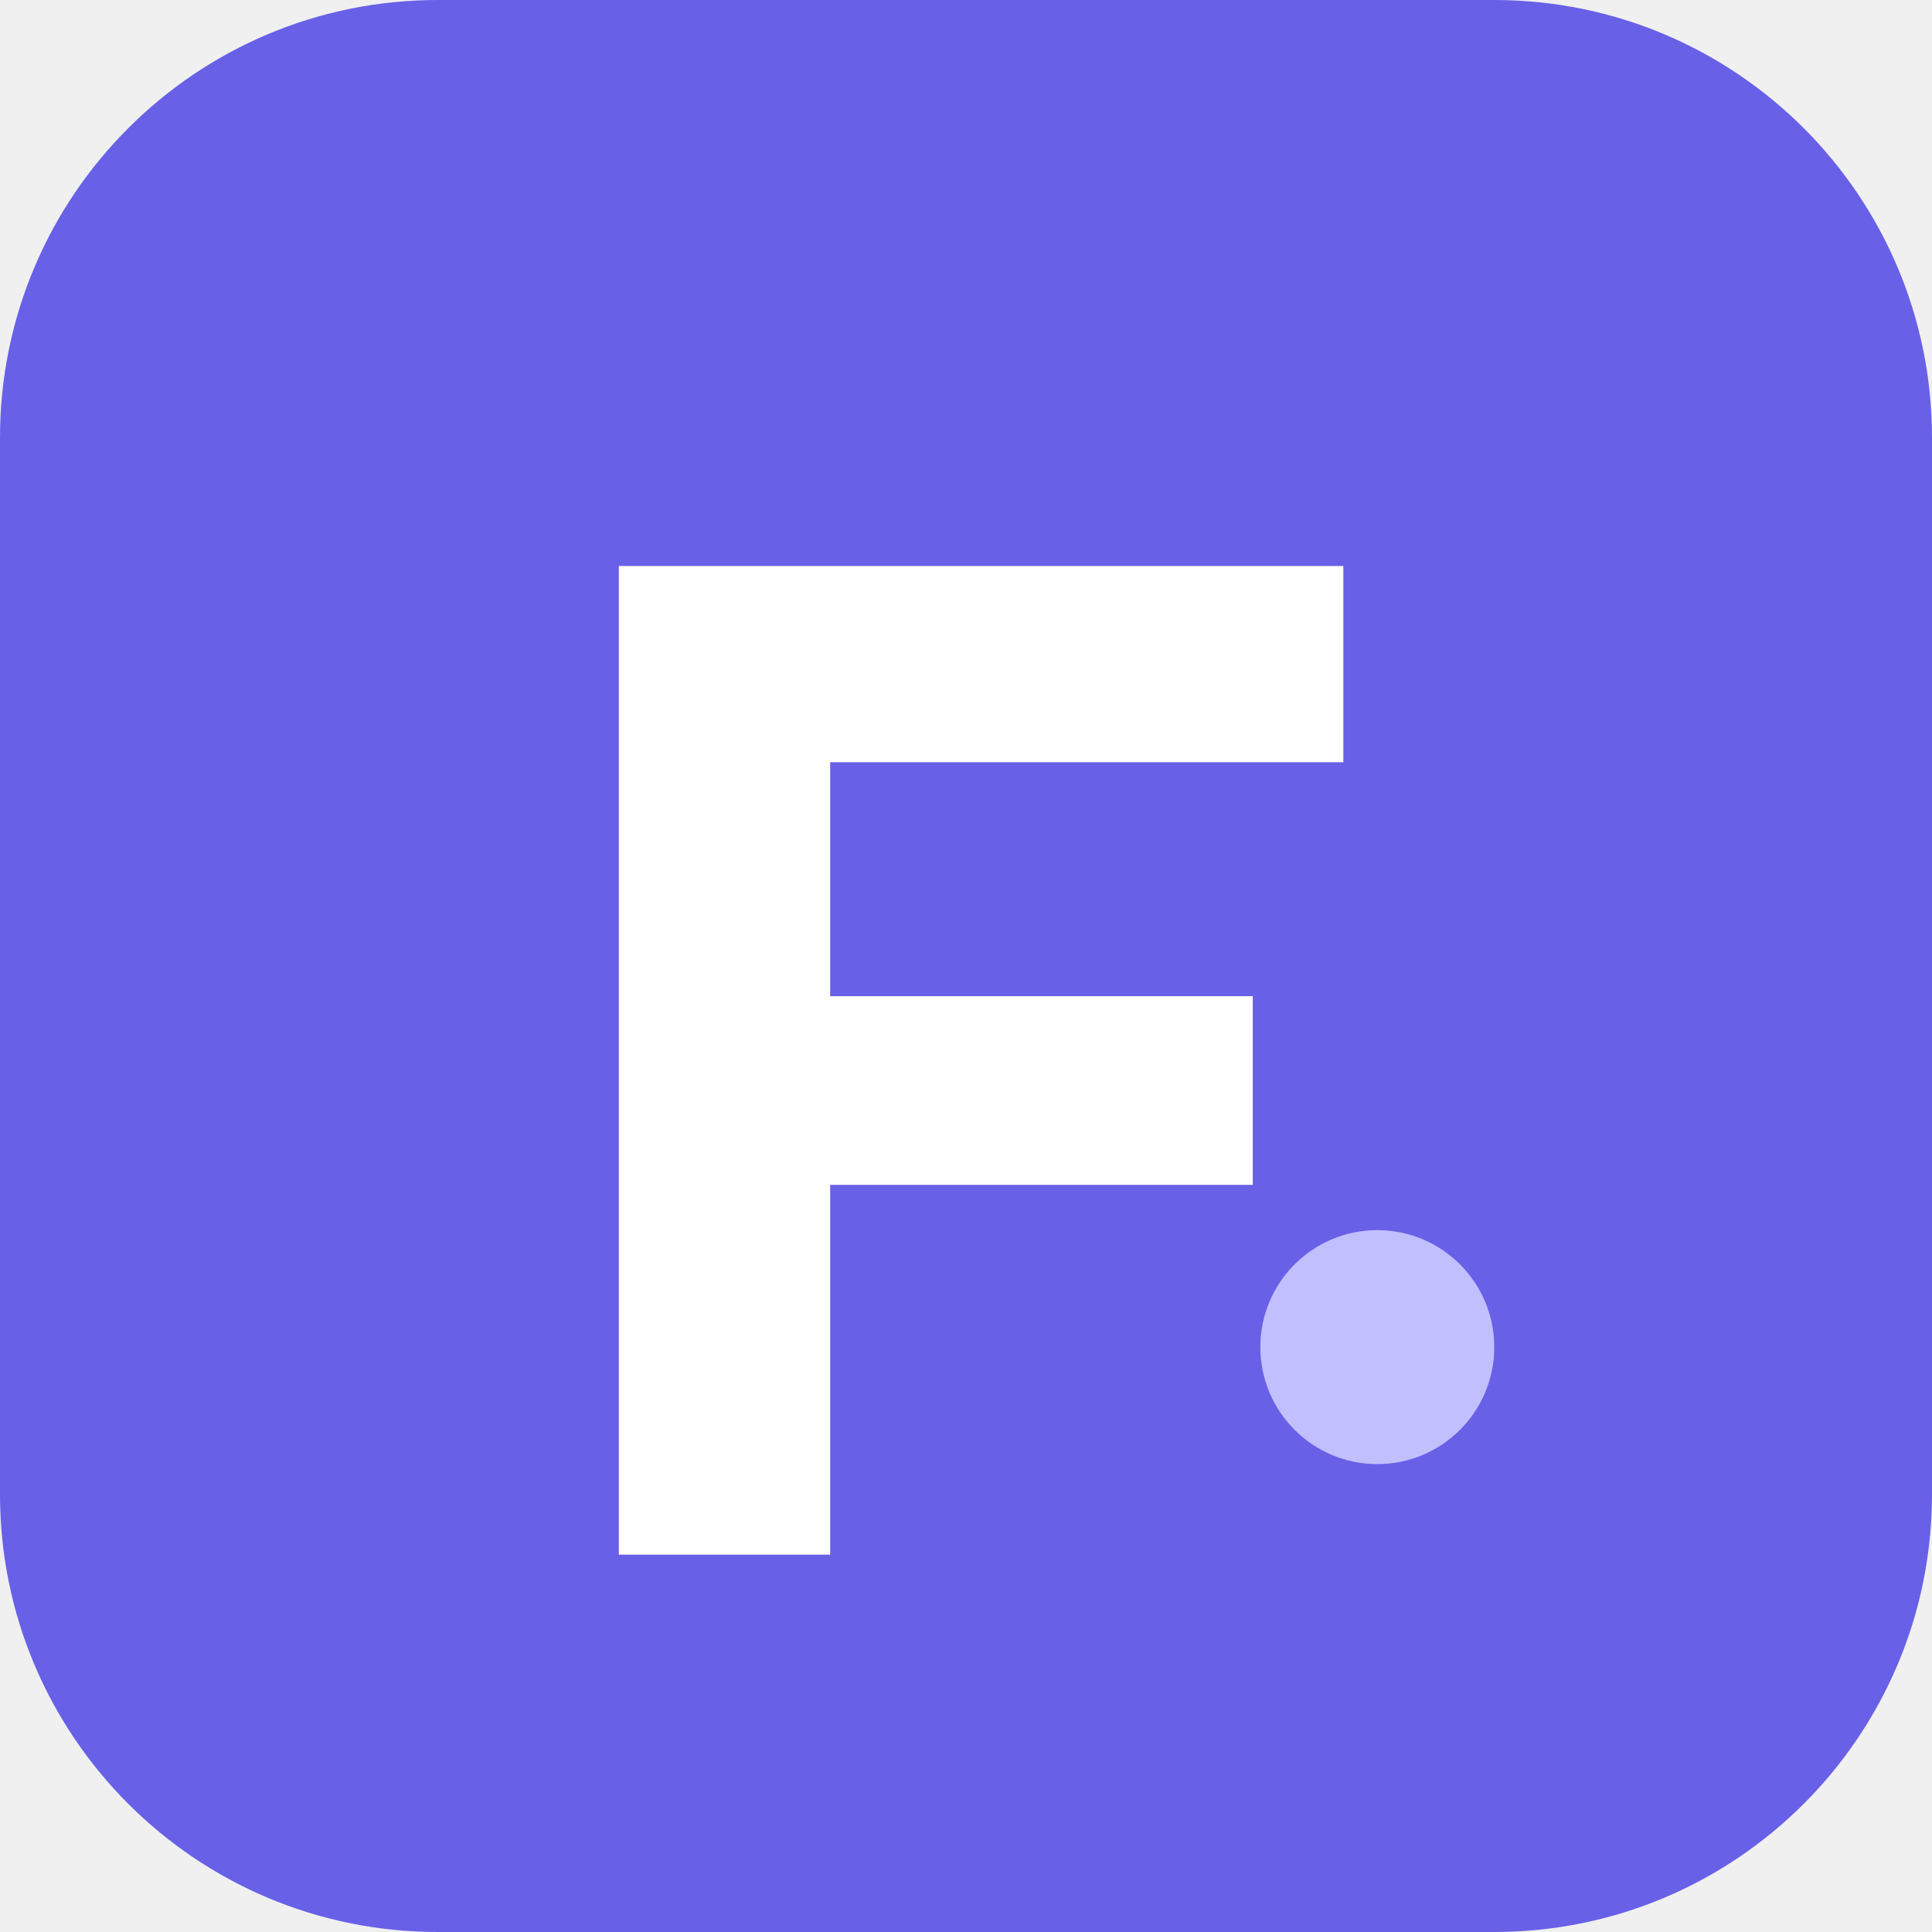
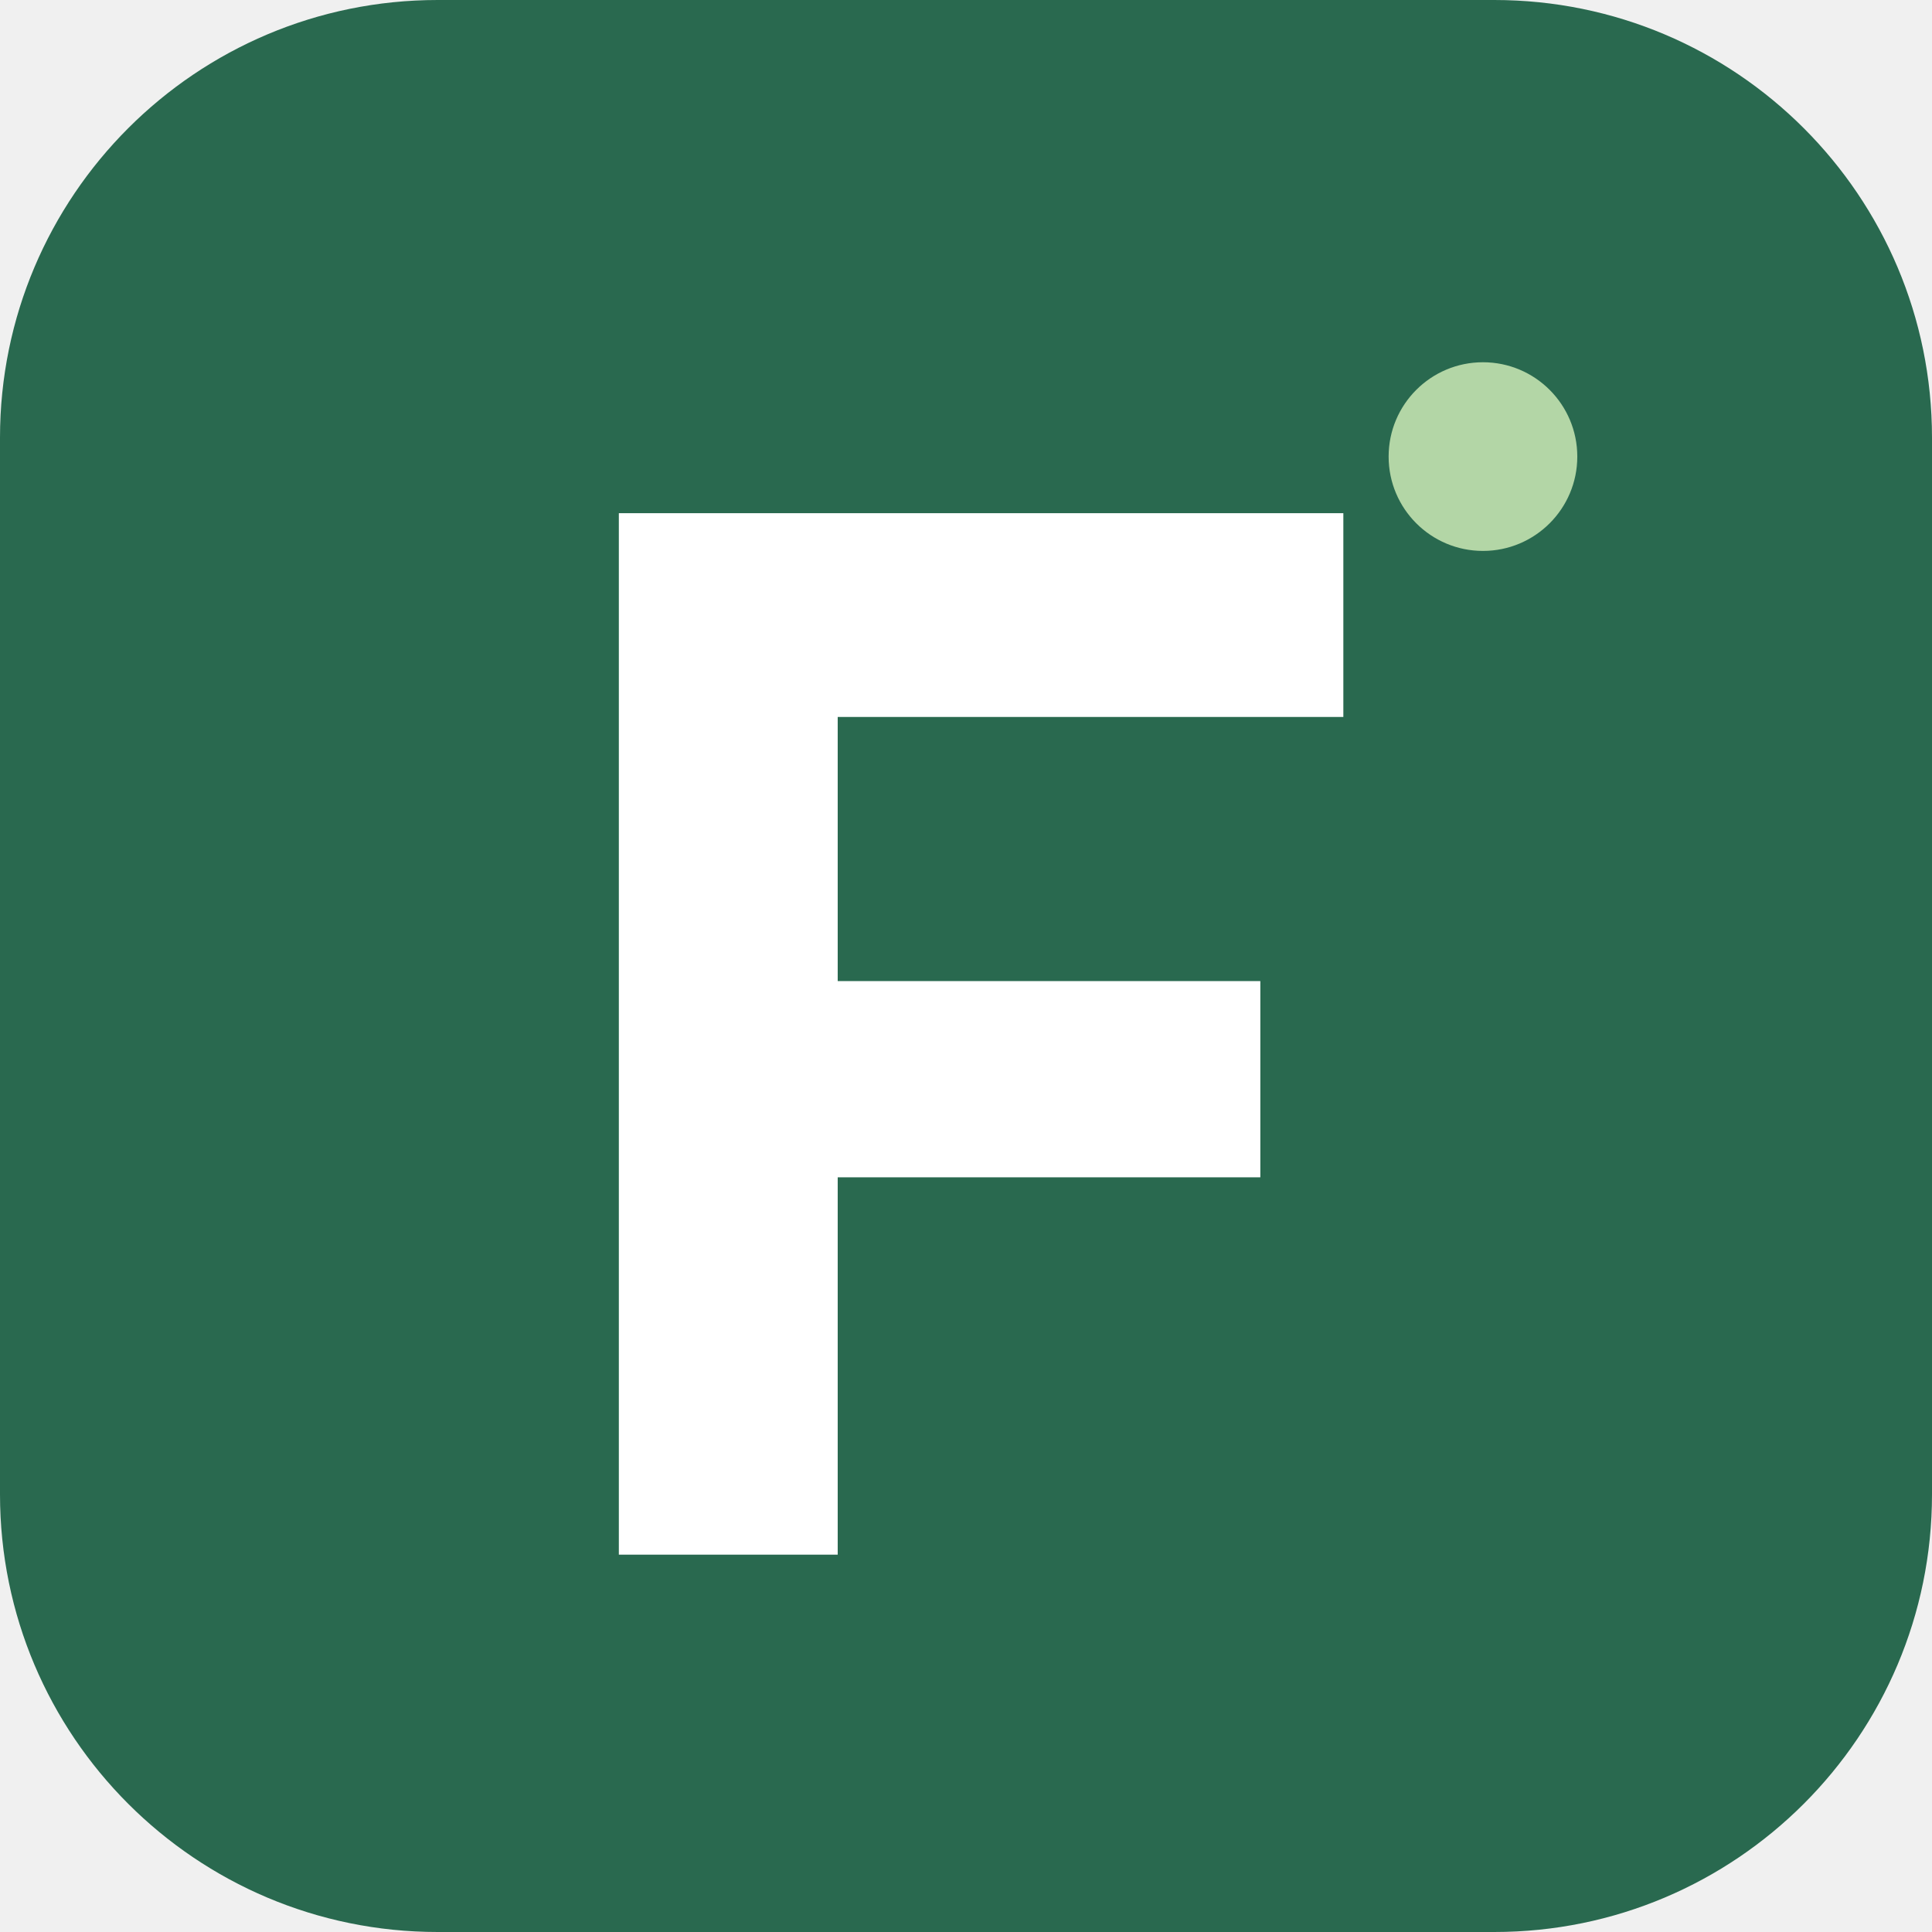
<svg xmlns="http://www.w3.org/2000/svg" width="512" height="512" viewBox="0 0 512 512">
-   <rect width="512" height="512" rx="116" fill="#6960e8" />
-   <path d="M164 150h192v52H220v62h112v50H220v98h-56z" fill="#fff" />
-   <circle cx="365" cy="357" r="31" fill="#c2bfff" />
+   <rect width="512" height="512" rx="116" fill="#29694f" />
+   <path d="M164 136h192v54H222v70h112v52H222v100h-58z" fill="#fff" />
+   <circle cx="393" cy="121" r="25" fill="#b3d6a6" />
</svg>
